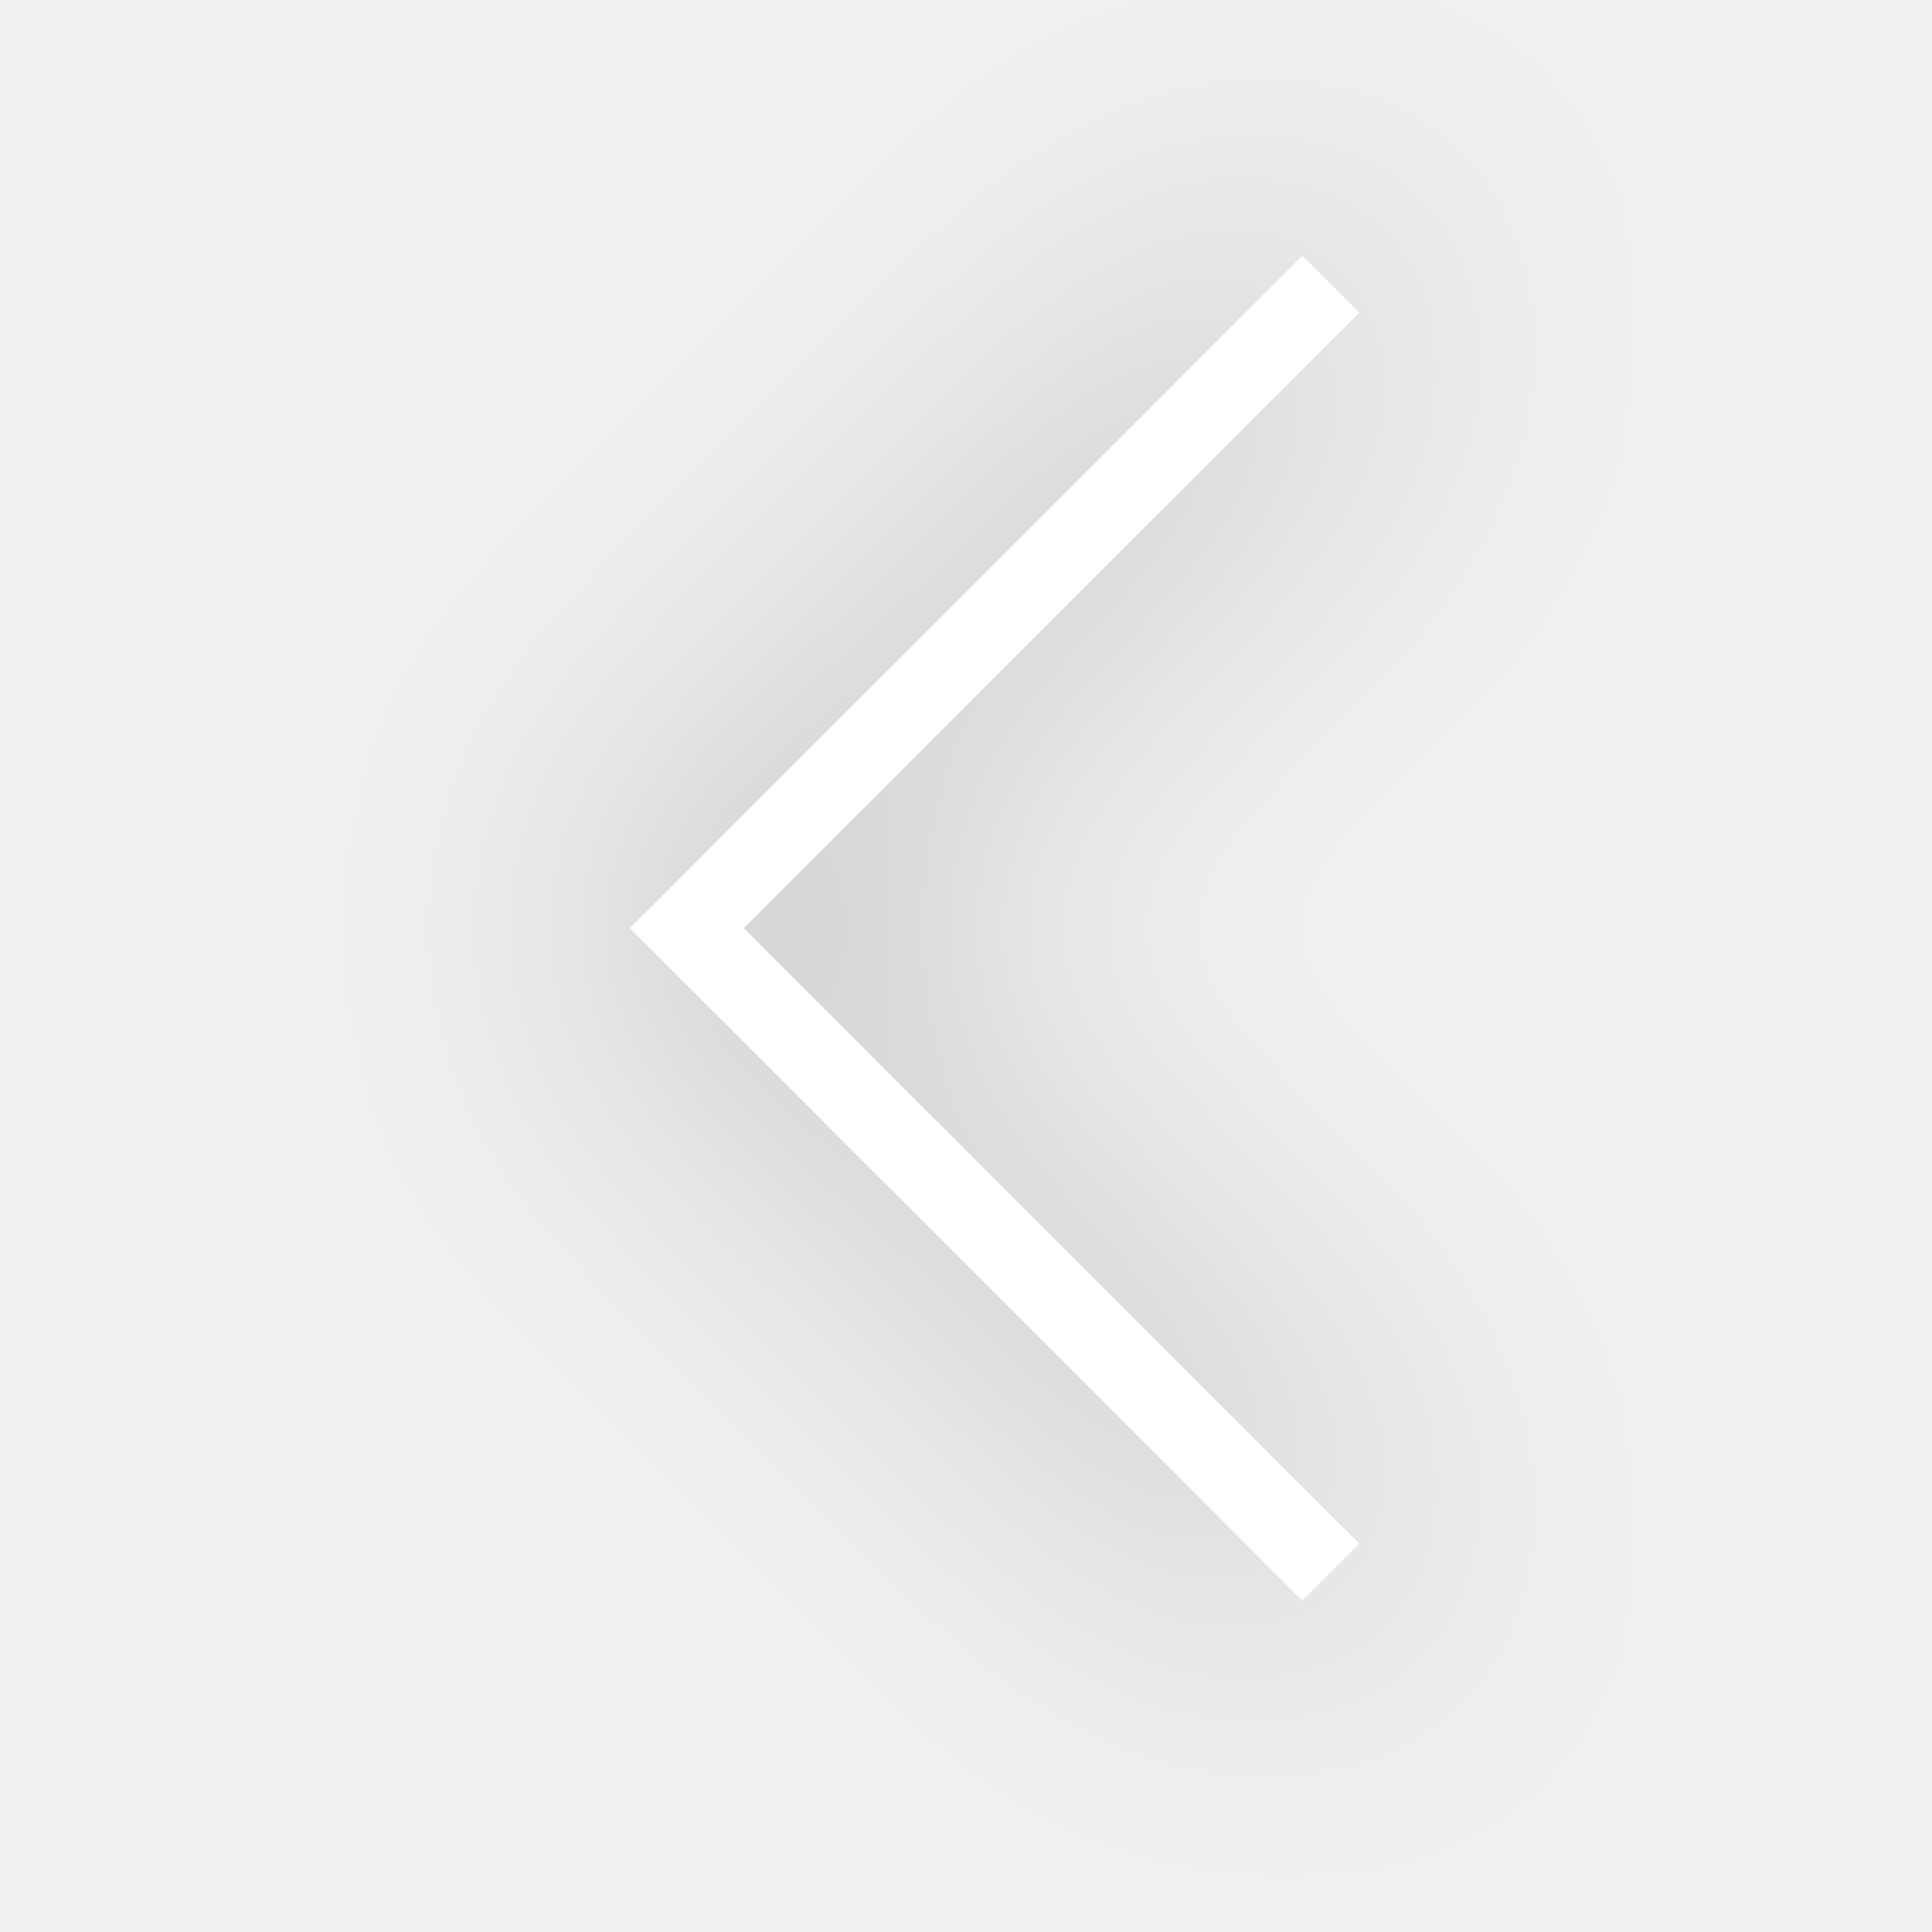
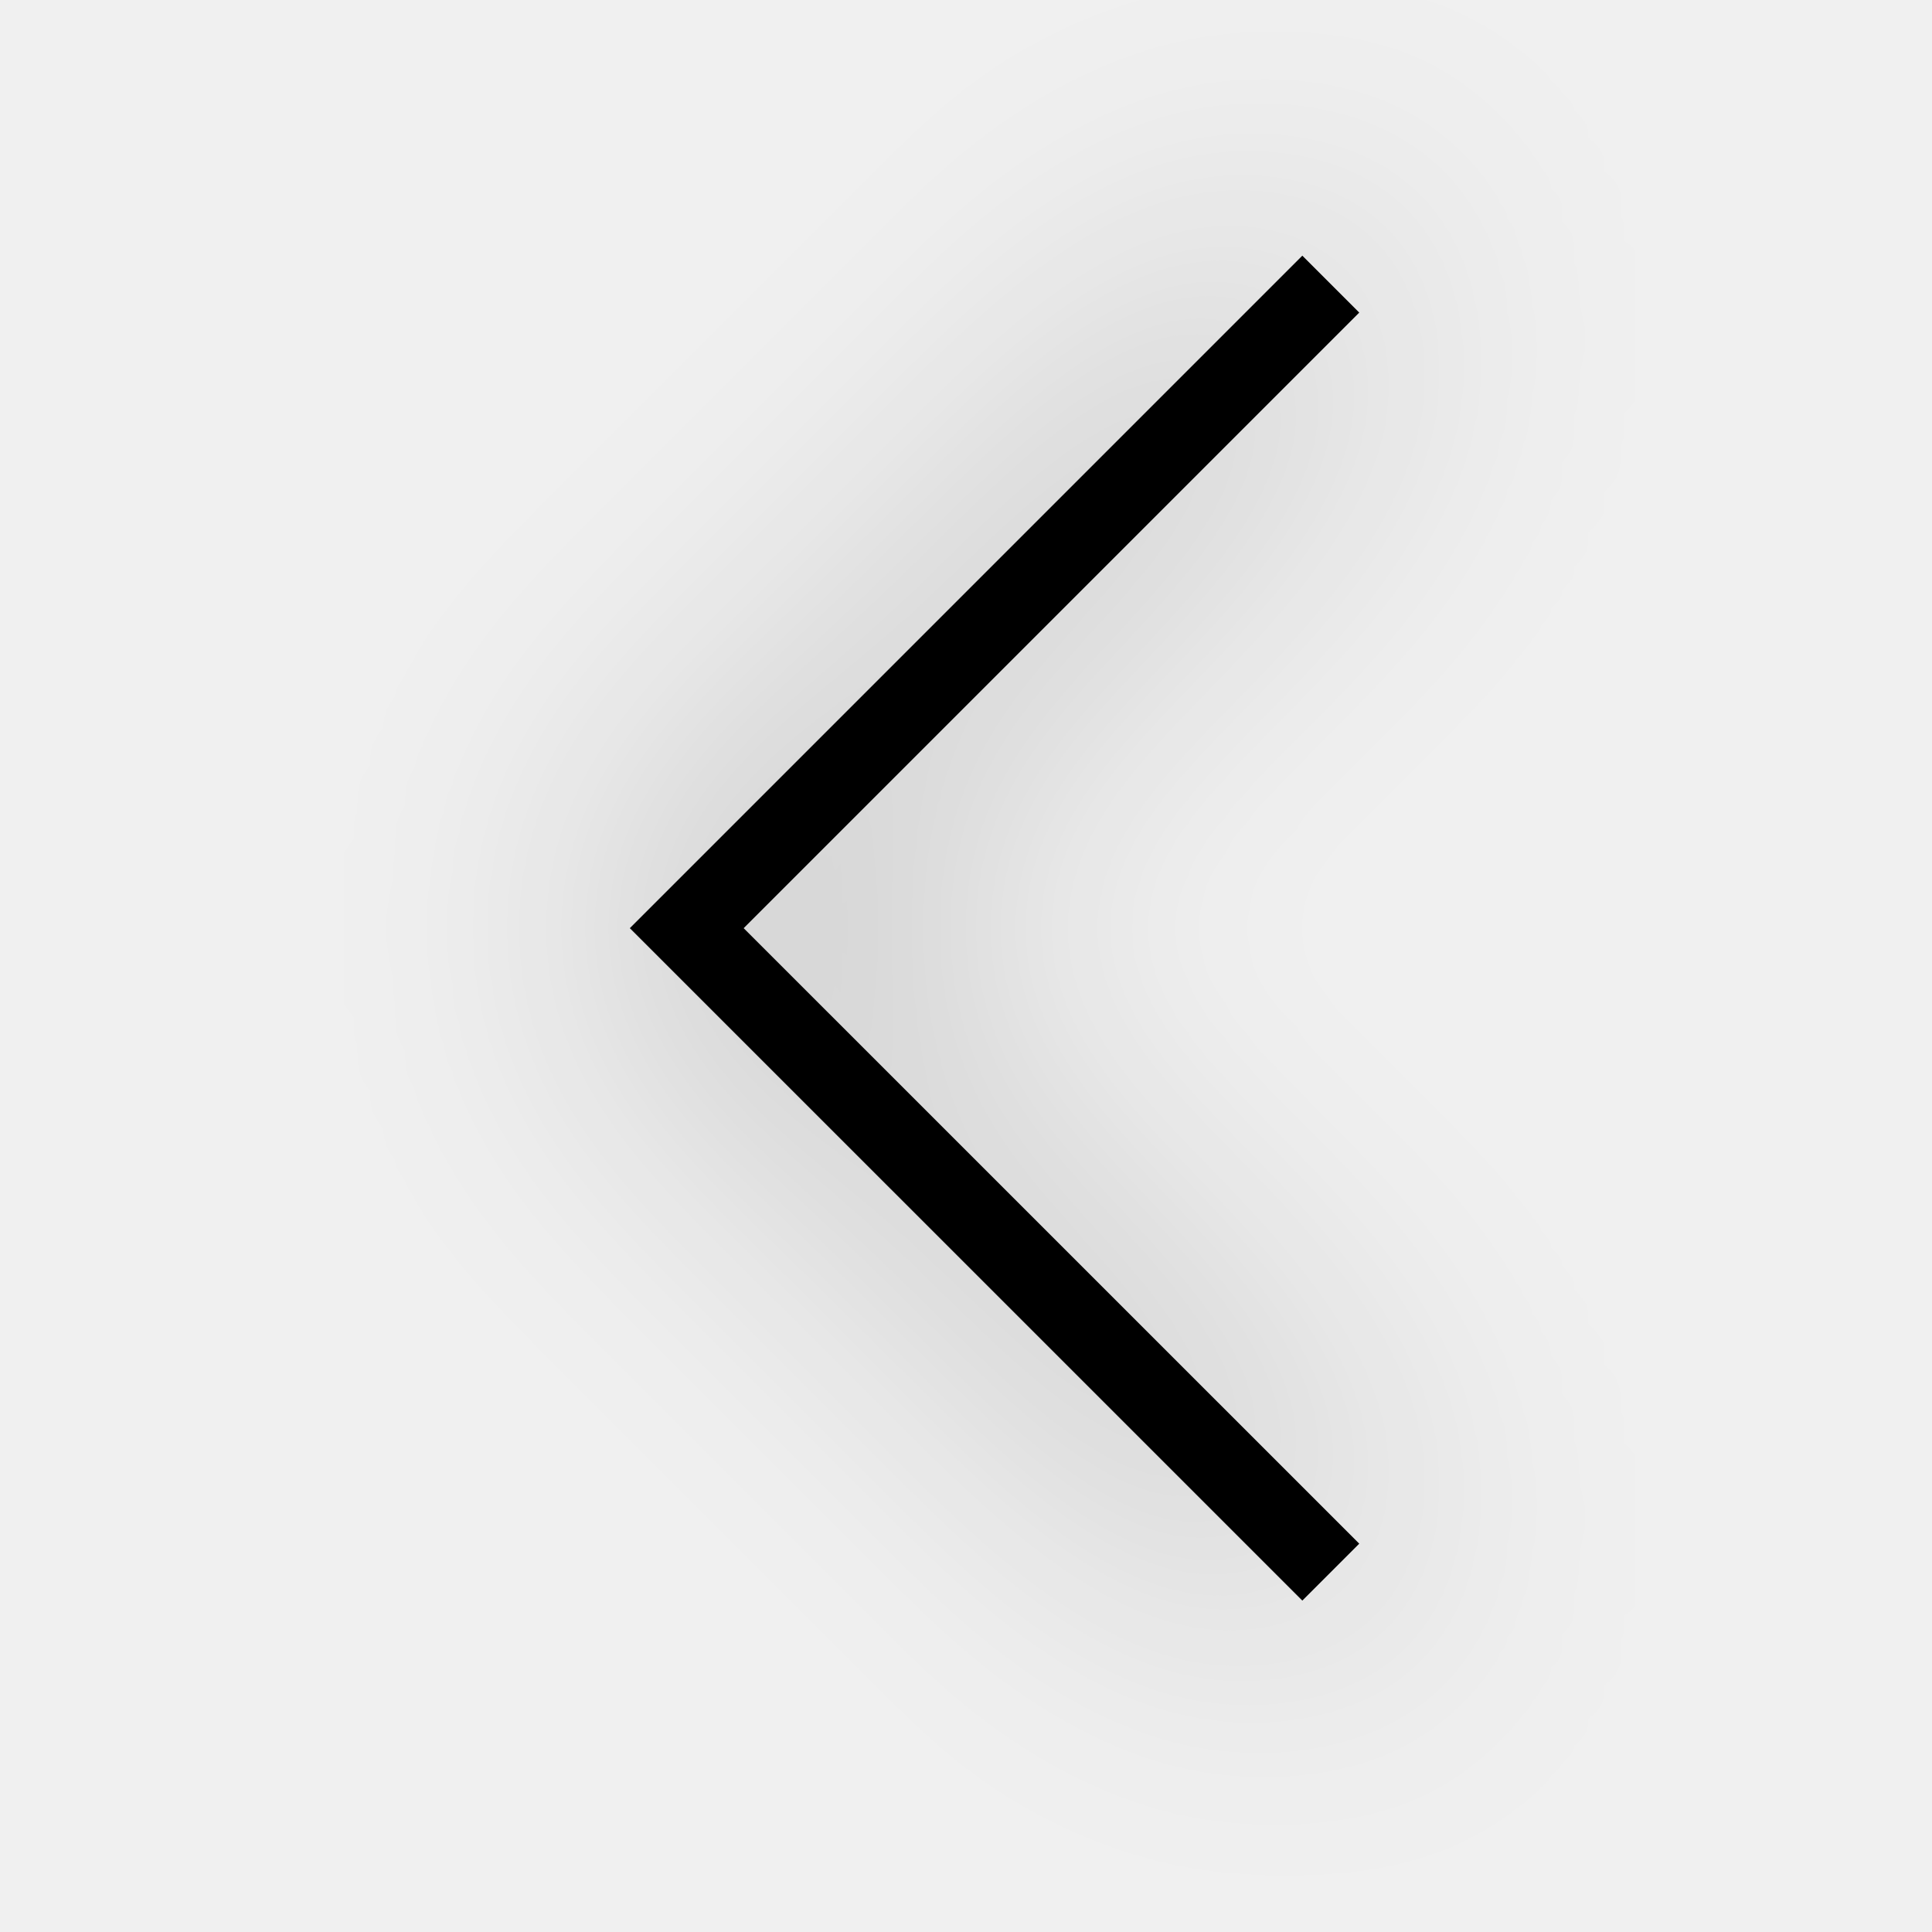
<svg xmlns="http://www.w3.org/2000/svg" xmlns:xlink="http://www.w3.org/1999/xlink" width="24" height="24" viewBox="0 0 24 24">
  <defs>
    <filter id="8utpkffr2a" width="171.8%" height="232.4%" x="-35.9%" y="-66.2%" filterUnits="objectBoundingBox">
      <feOffset in="SourceAlpha" result="shadowOffsetOuter1" />
      <feGaussianBlur in="shadowOffsetOuter1" result="shadowBlurOuter1" stdDeviation="2" />
      <feColorMatrix in="shadowBlurOuter1" values="0 0 0 0 0 0 0 0 0 0 0 0 0 0 0 0 0 0 0.4 0" />
    </filter>
    <path id="6inzdknobb" d="M20 6.999L20.707 7.706 12.354 16.06 4 7.706 4.707 6.999 12.354 14.646z" />
  </defs>
  <g fill="none" fill-rule="evenodd">
    <g>
      <g>
        <g transform="translate(-67 -27) translate(67 27) rotate(90 12.354 11.53)">
-           <use fill="black" filter="url(#8utpkffr2a)" xlink:href="#6inzdknobb" />
-           <use fill="white" xlink:href="#6inzdknobb" />
+           <use fill="white" filter="url(#8utpkffr2a)" xlink:href="#6inzdknobb" />
+           <use fill="black" xlink:href="#6inzdknobb" />
        </g>
      </g>
    </g>
  </g>
</svg>
